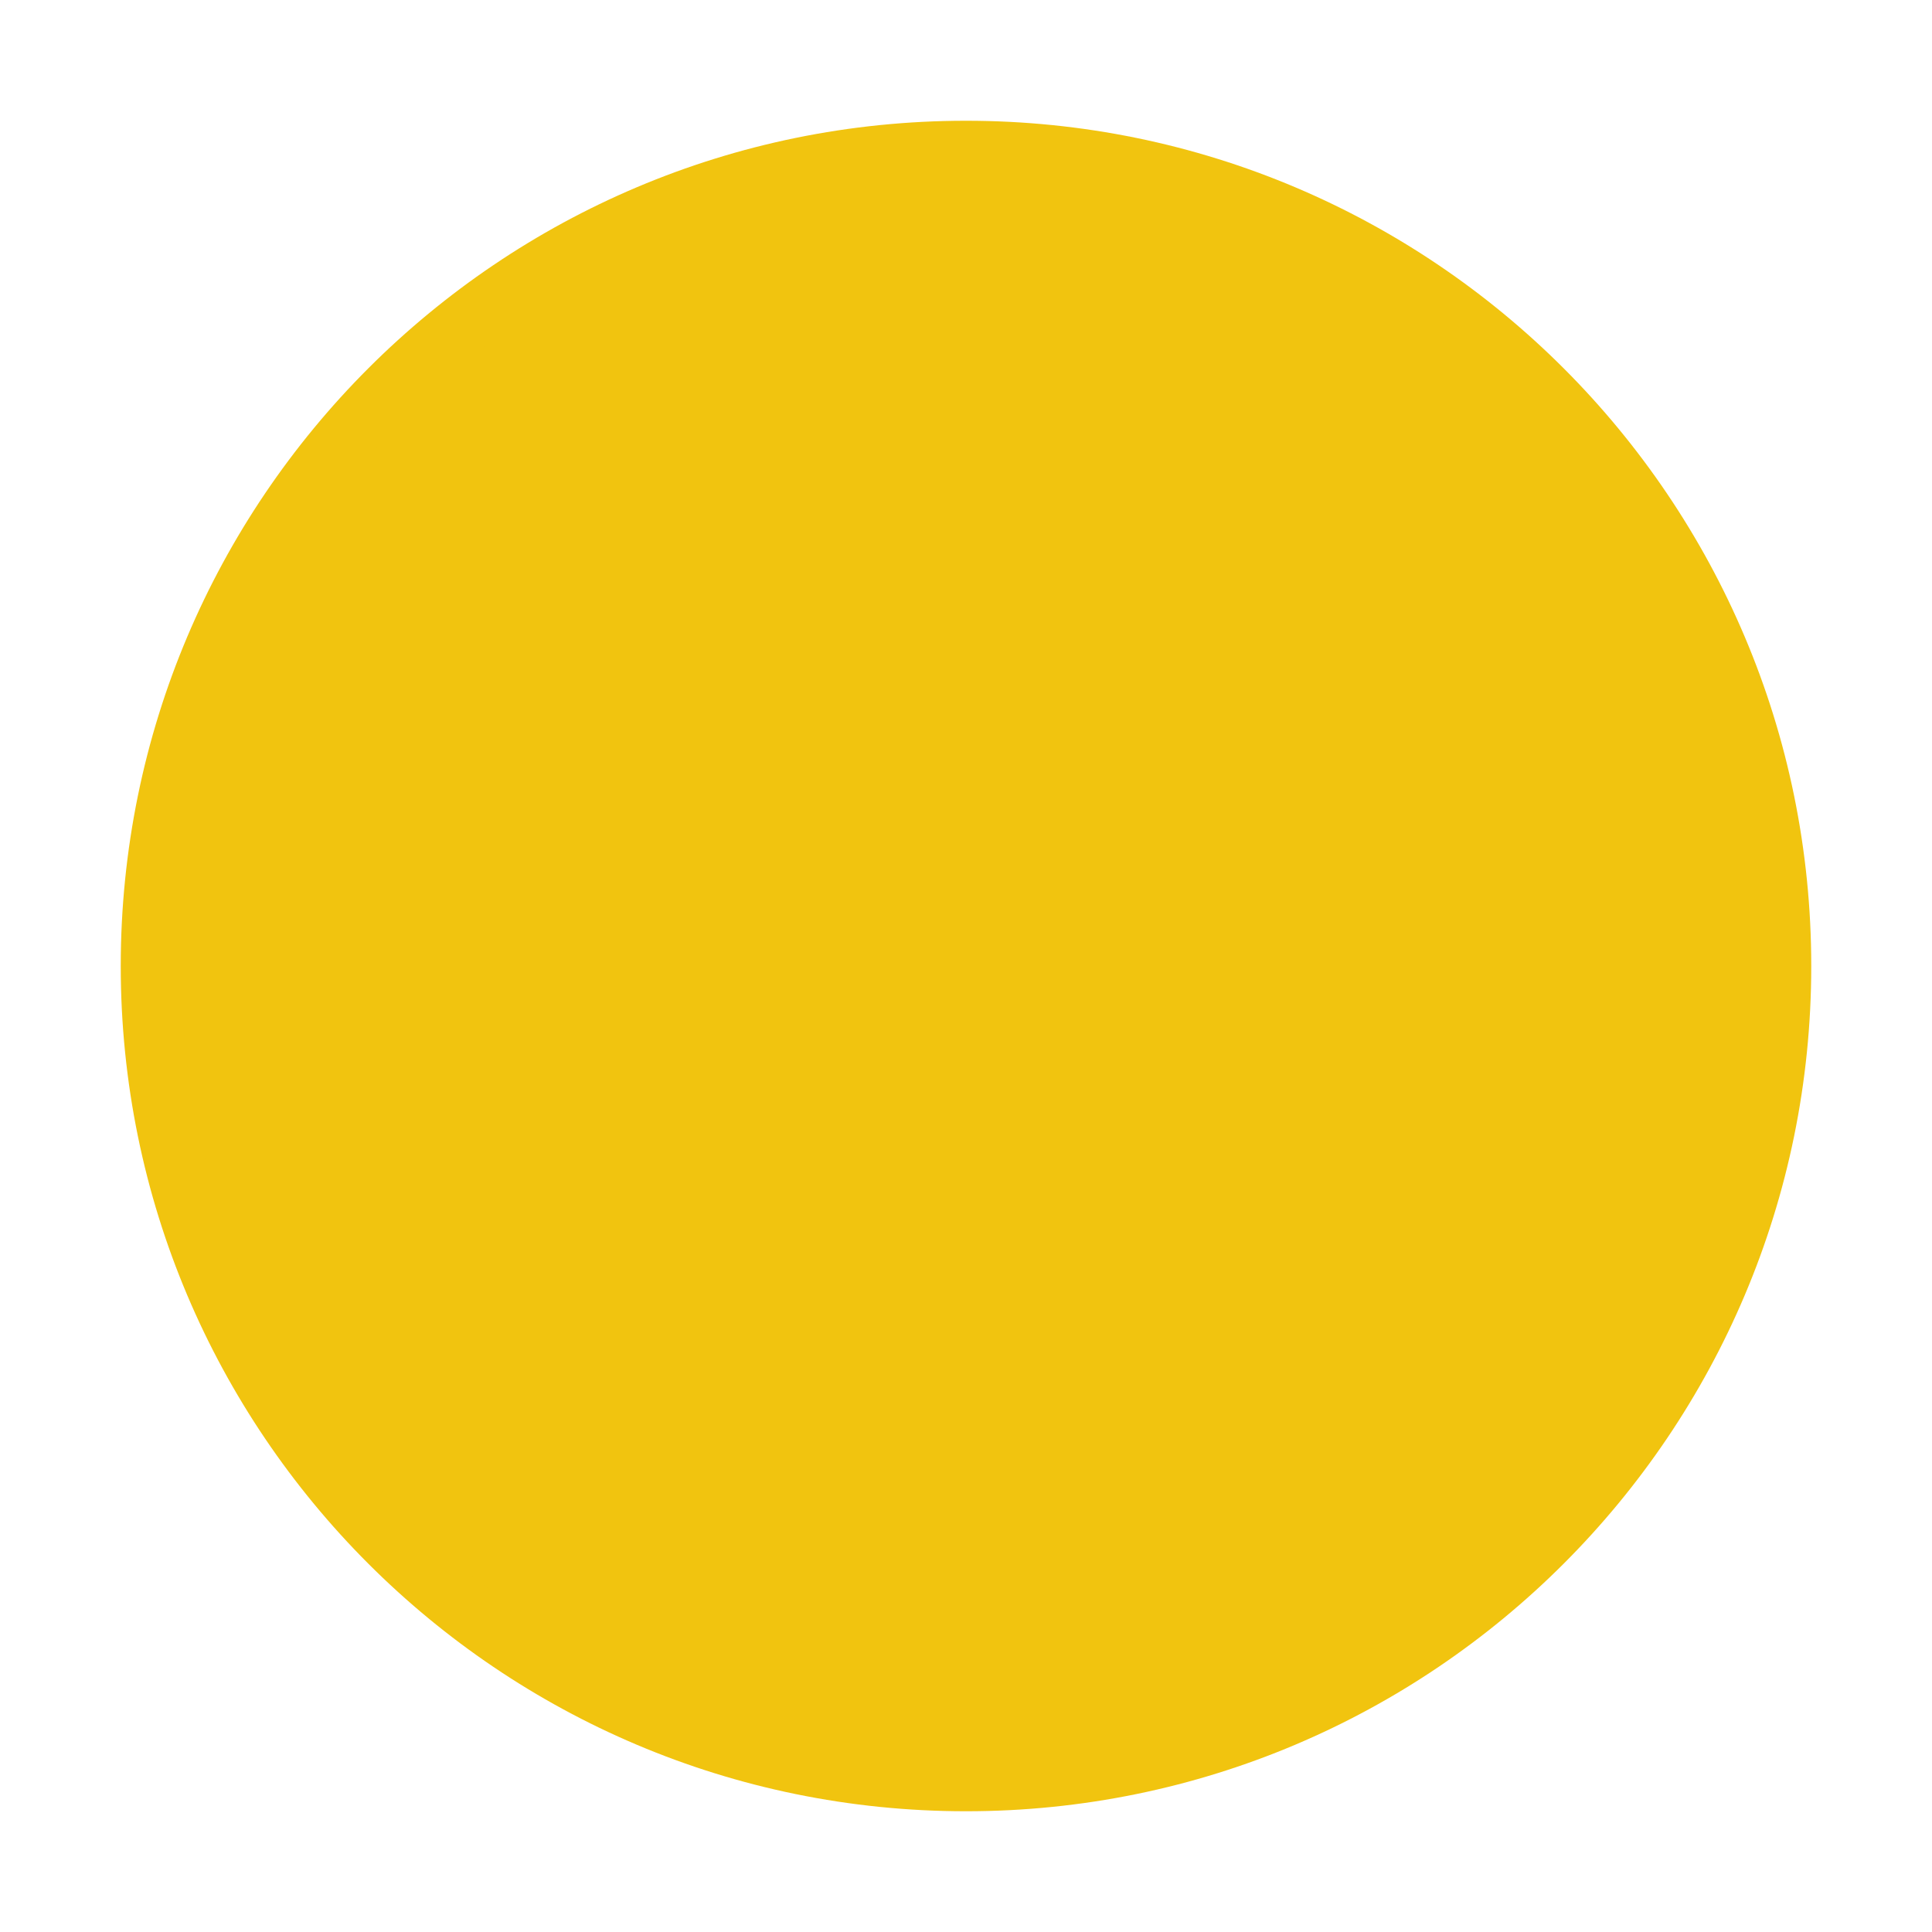
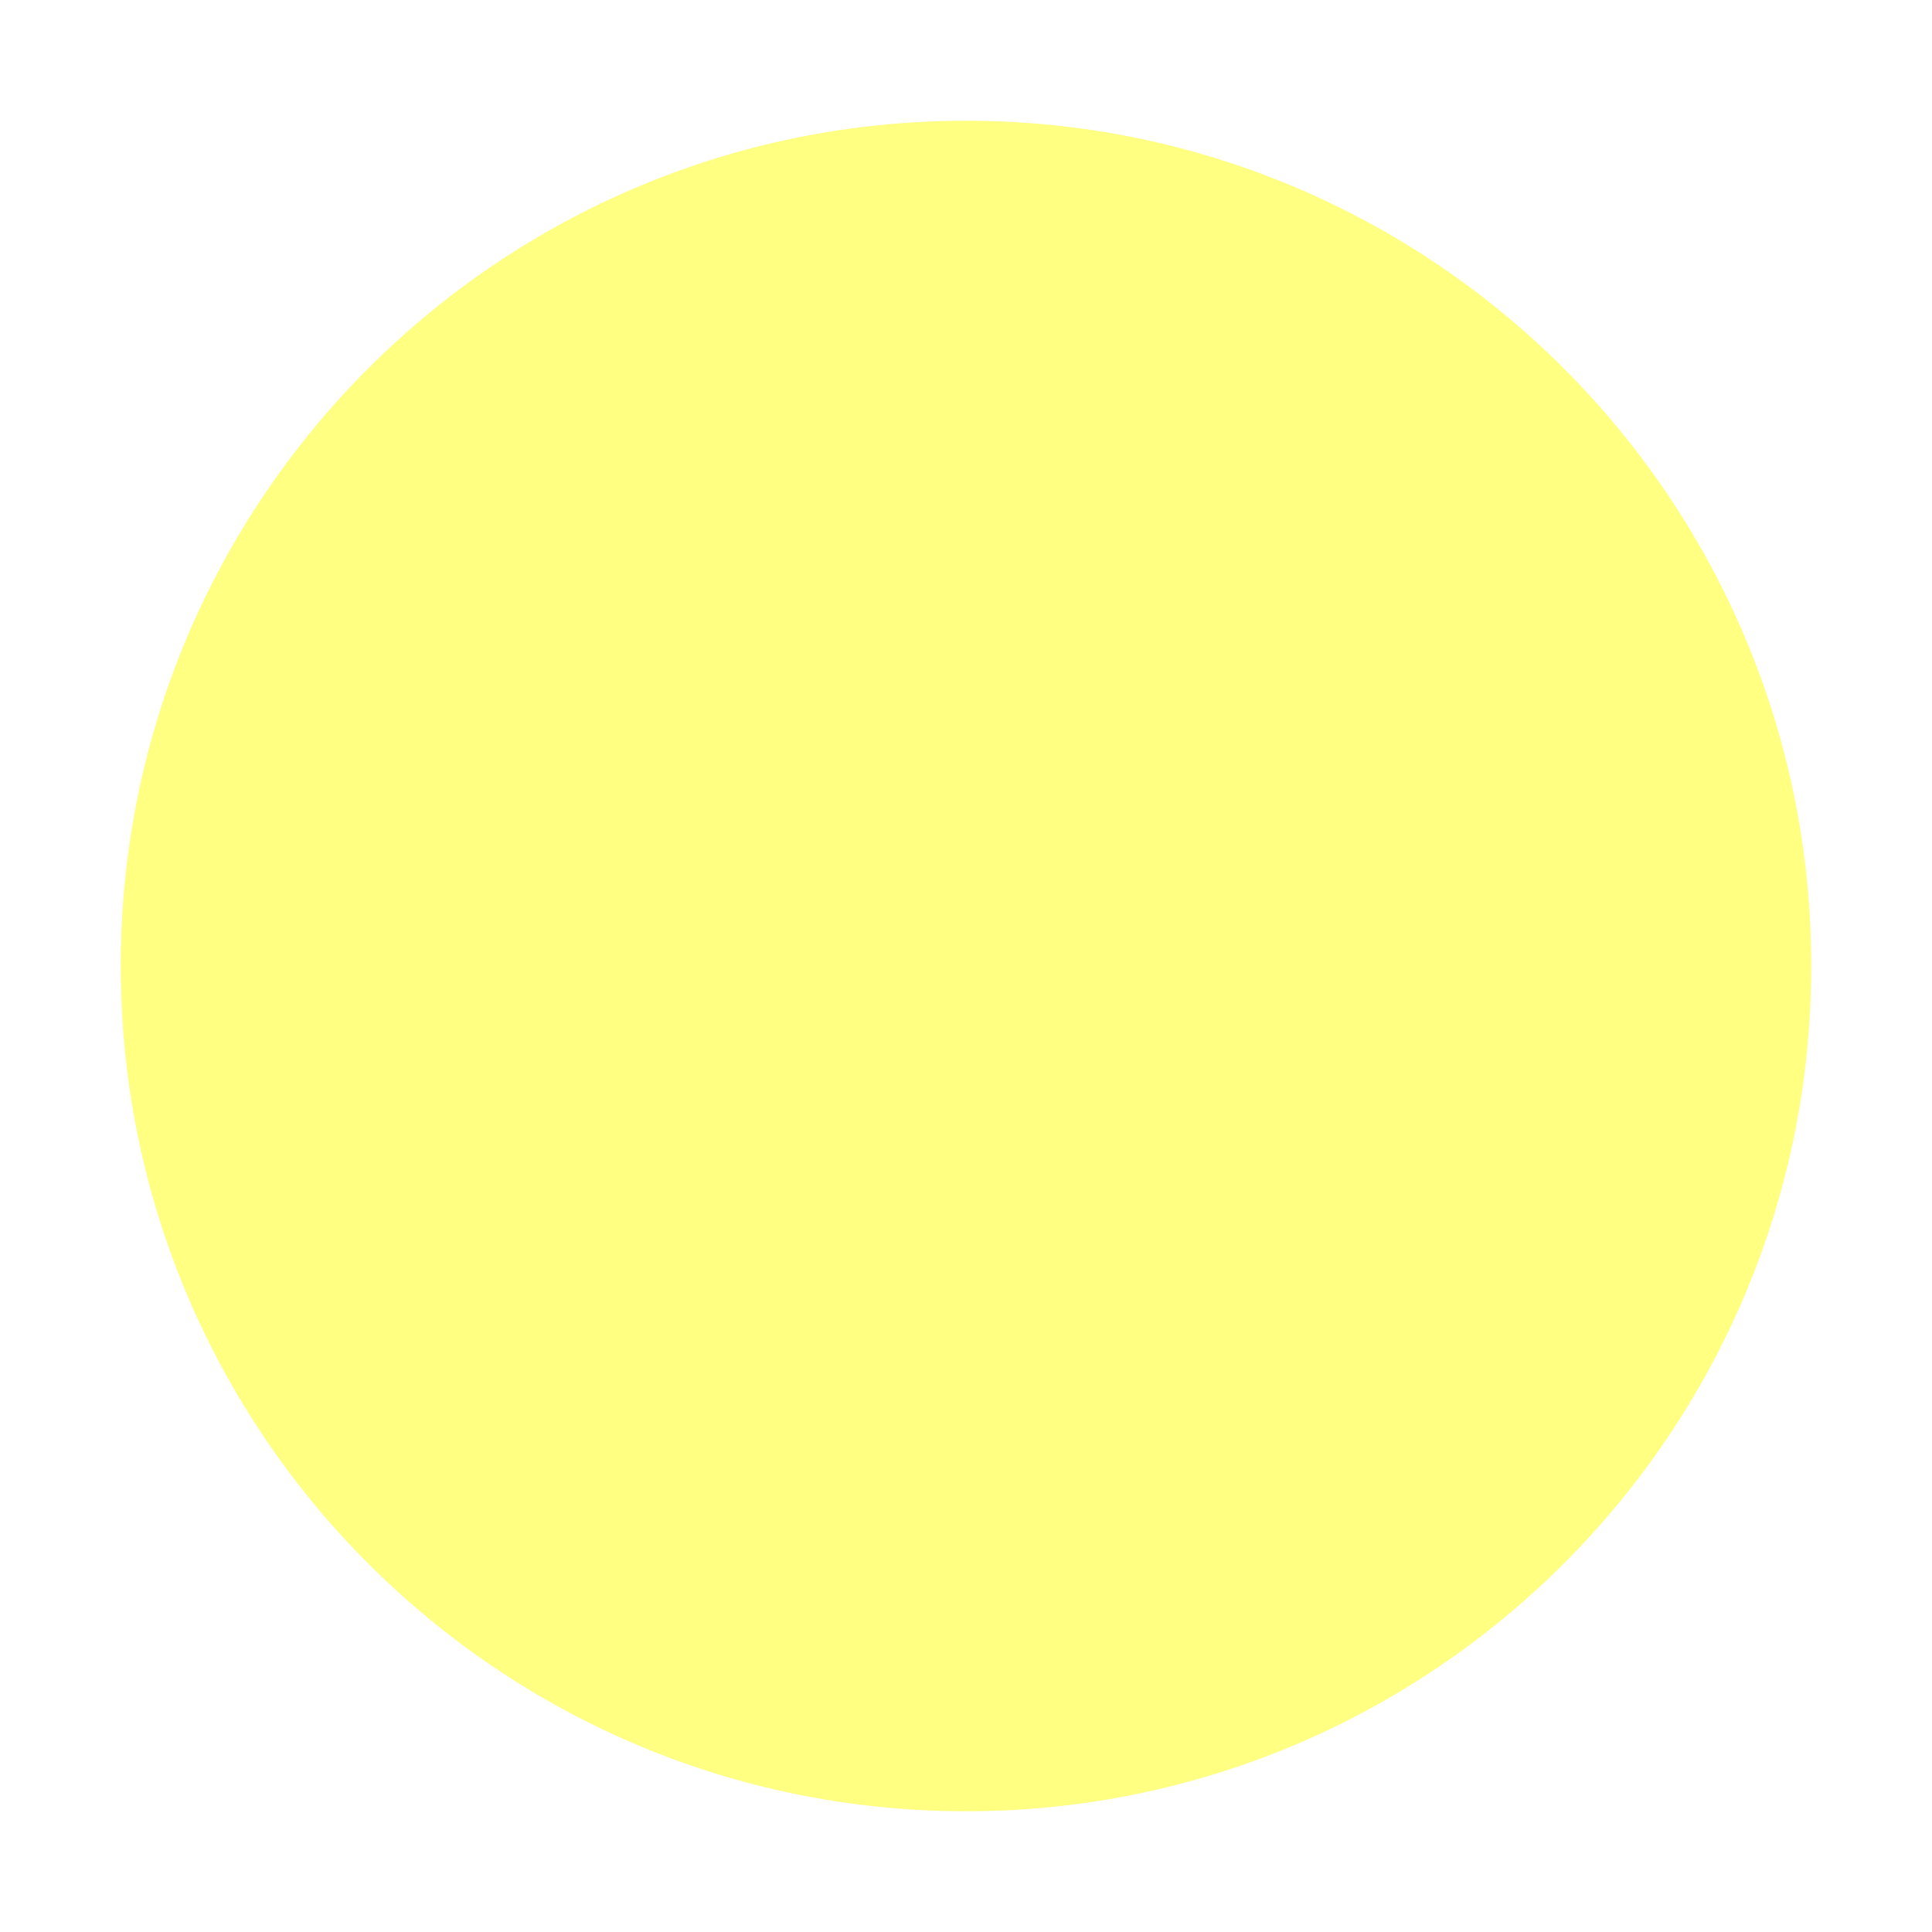
<svg xmlns="http://www.w3.org/2000/svg" width="16" height="16" id="svg2" version="1.1">
  <defs id="defs4" />
  <g id="layer1" transform="translate(-671.1429,-648.5765)">
    <g transform="matrix(0.1265625,0,0,-0.1265625,672.0709,663.0964)" id="g4090">
      <g transform="scale(0.1,0.1)" id="g4092">
        <g transform="matrix(10,0,0,10,-4.003492,0.1181699)" id="g4285">
          <g transform="scale(0.1,0.1)" id="g4287">
            <g transform="matrix(10,0,0,10,4.138891,2.017549)" id="g4413">
              <g transform="scale(0.1,0.1)" id="g4415">
-                 <path id="path4417" style="fill:#f1c40f;fill-opacity:1;fill-rule:evenodd;stroke:none" d="m 558.636,-40.071 c 305.463,0 553.089,247.626 553.089,553.089 0,305.457 -247.627,553.084 -553.089,553.084 -305.461,0 -553.089,-247.627 -553.089,-553.084 0,-305.463 247.627,-553.089 553.089,-553.089" />
-                 <path id="path4419" style="fill:#f1c40f;fill-opacity:1;fill-rule:evenodd;stroke:none" d="m 558.639,-0.565 c 283.642,0 513.578,229.937 513.578,513.583 0,283.641 -229.936,513.578 -513.578,513.578 -283.641,0 -513.583,-229.937 -513.583,-513.578 0,-283.646 229.942,-513.583 513.583,-513.583" />
+                 <path id="path4417" style="fill:#ffff82;fill-opacity:1;fill-rule:evenodd;stroke:none" d="m 558.636,-40.071 c 305.463,0 553.089,247.626 553.089,553.089 0,305.457 -247.627,553.084 -553.089,553.084 -305.461,0 -553.089,-247.627 -553.089,-553.084 0,-305.463 247.627,-553.089 553.089,-553.089" />
+                 <path id="path4419" style="fill:#ffff82;fill-opacity:1;fill-rule:evenodd;stroke:none" d="m 558.639,-0.565 c 283.642,0 513.578,229.937 513.578,513.583 0,283.641 -229.936,513.578 -513.578,513.578 -283.641,0 -513.583,-229.937 -513.583,-513.578 0,-283.646 229.942,-513.583 513.583,-513.583" />
              </g>
            </g>
          </g>
        </g>
      </g>
    </g>
  </g>
</svg>
